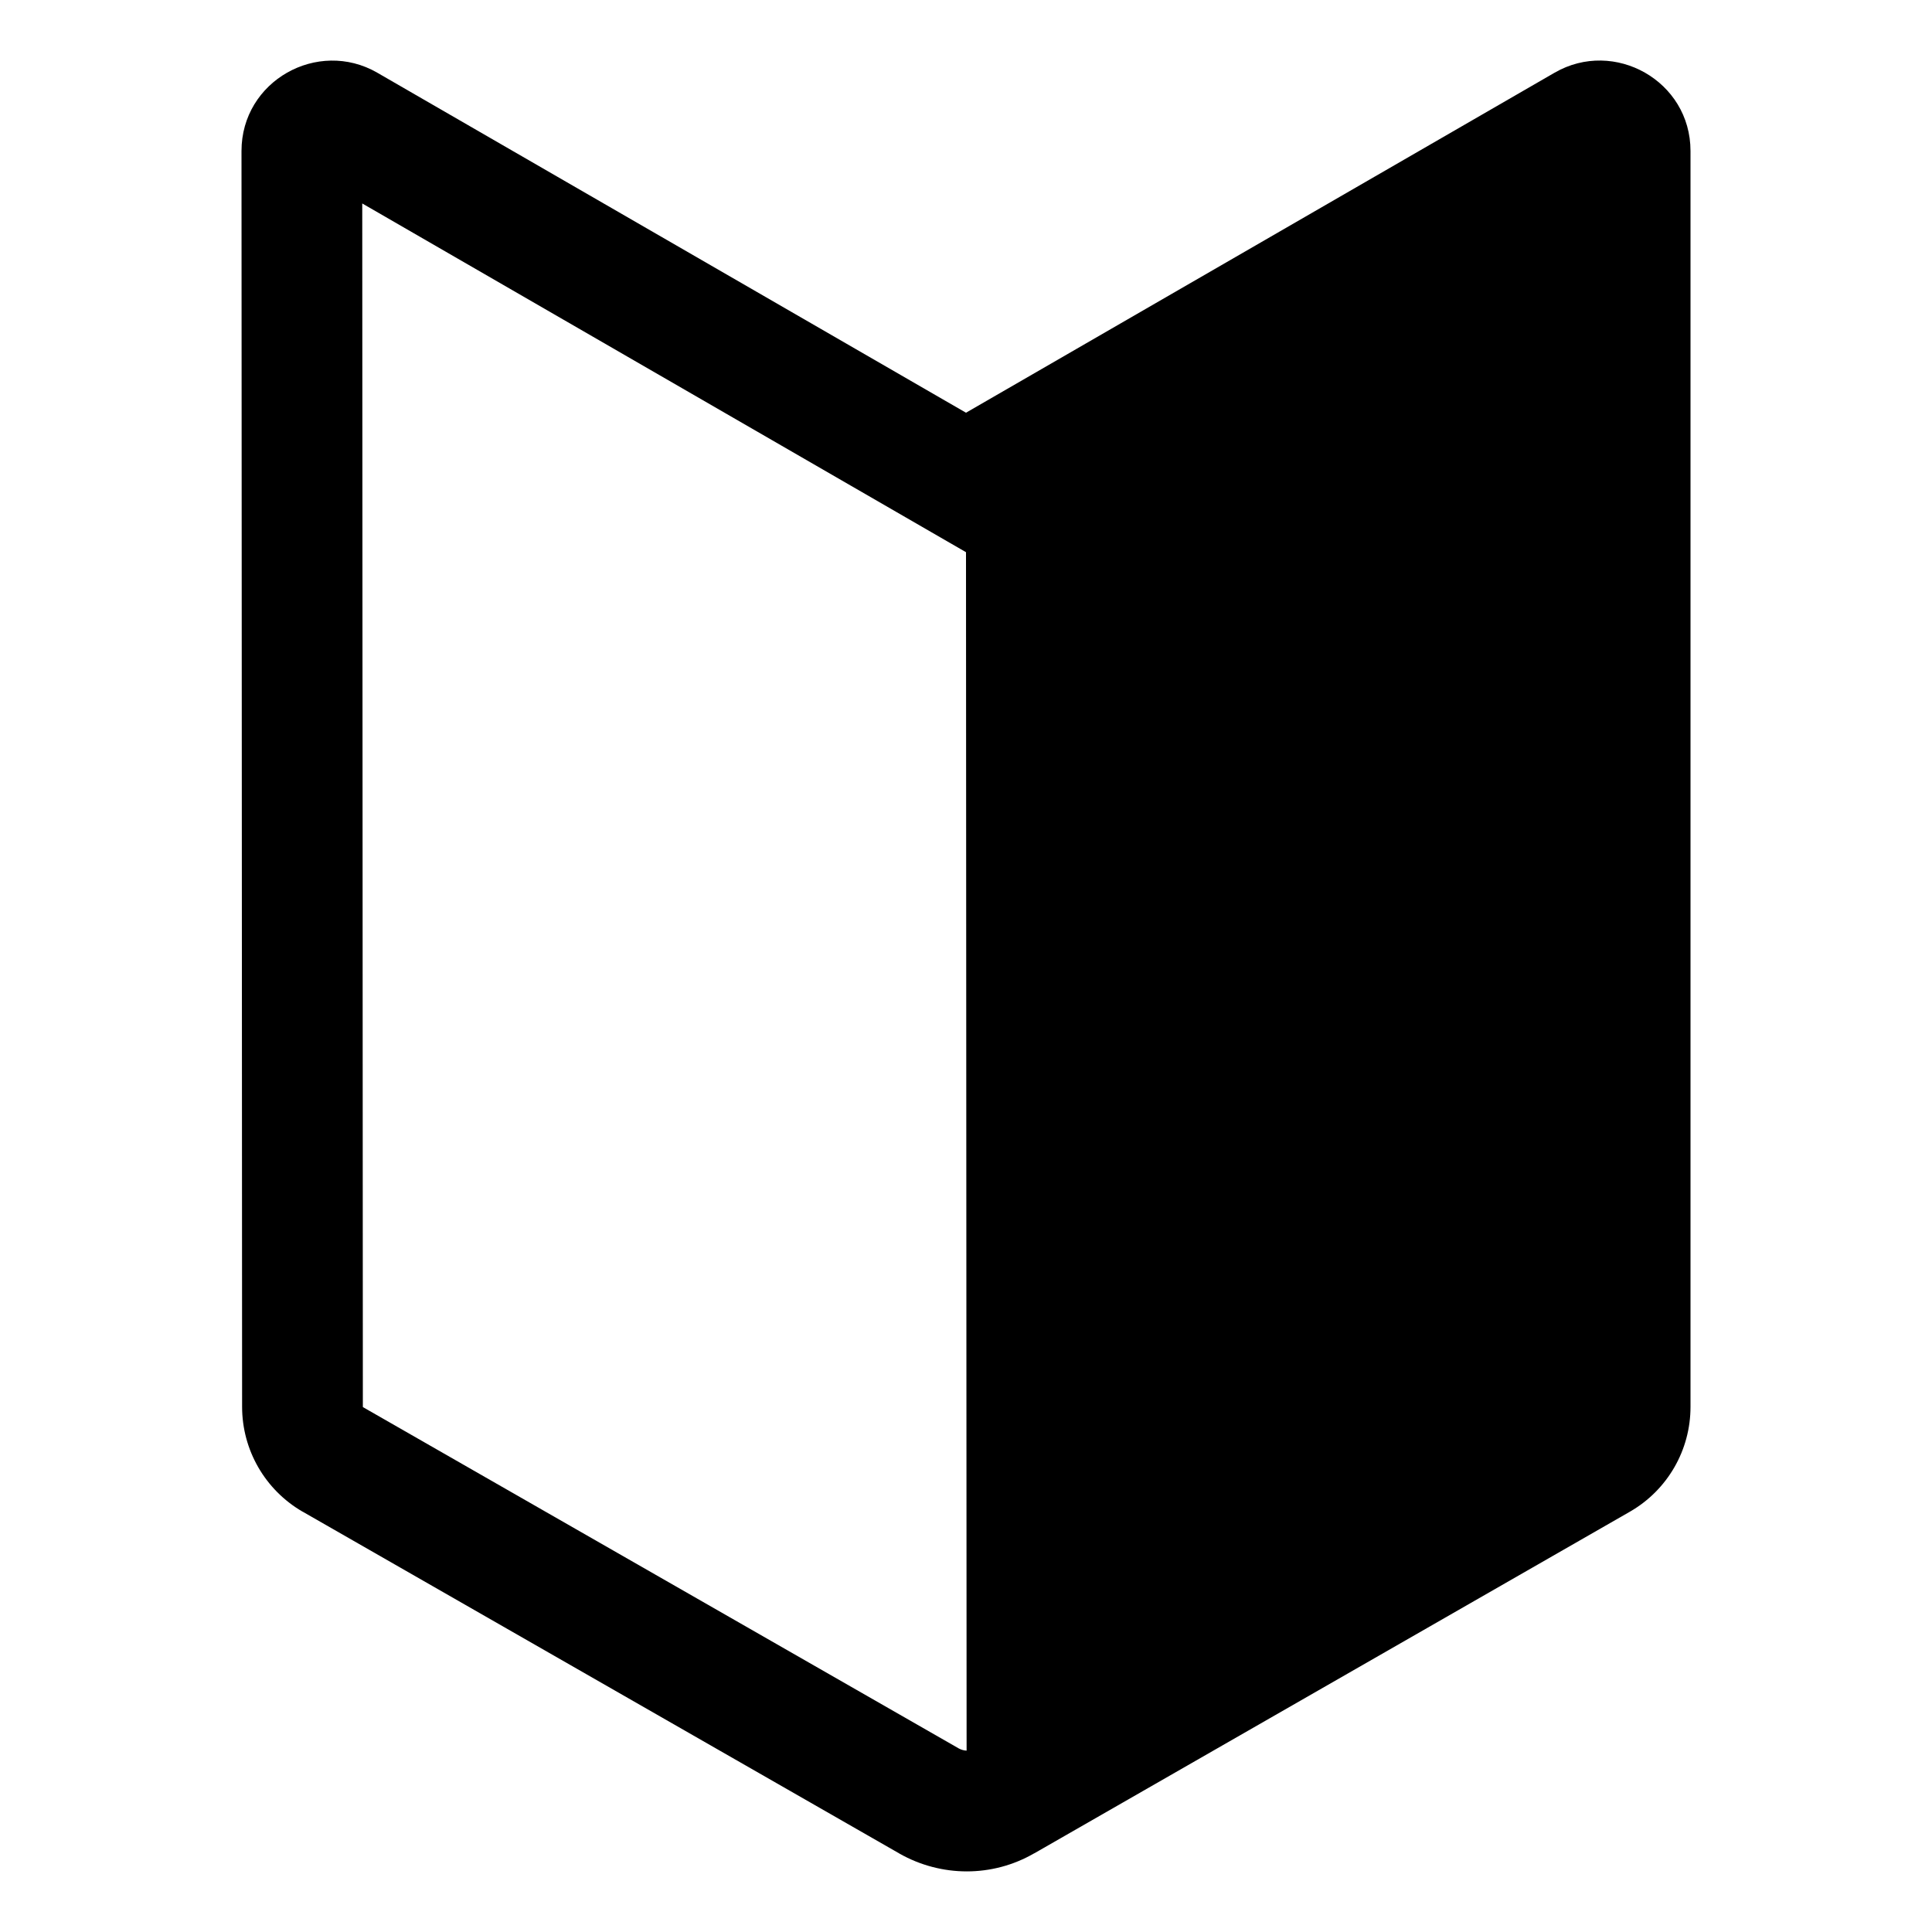
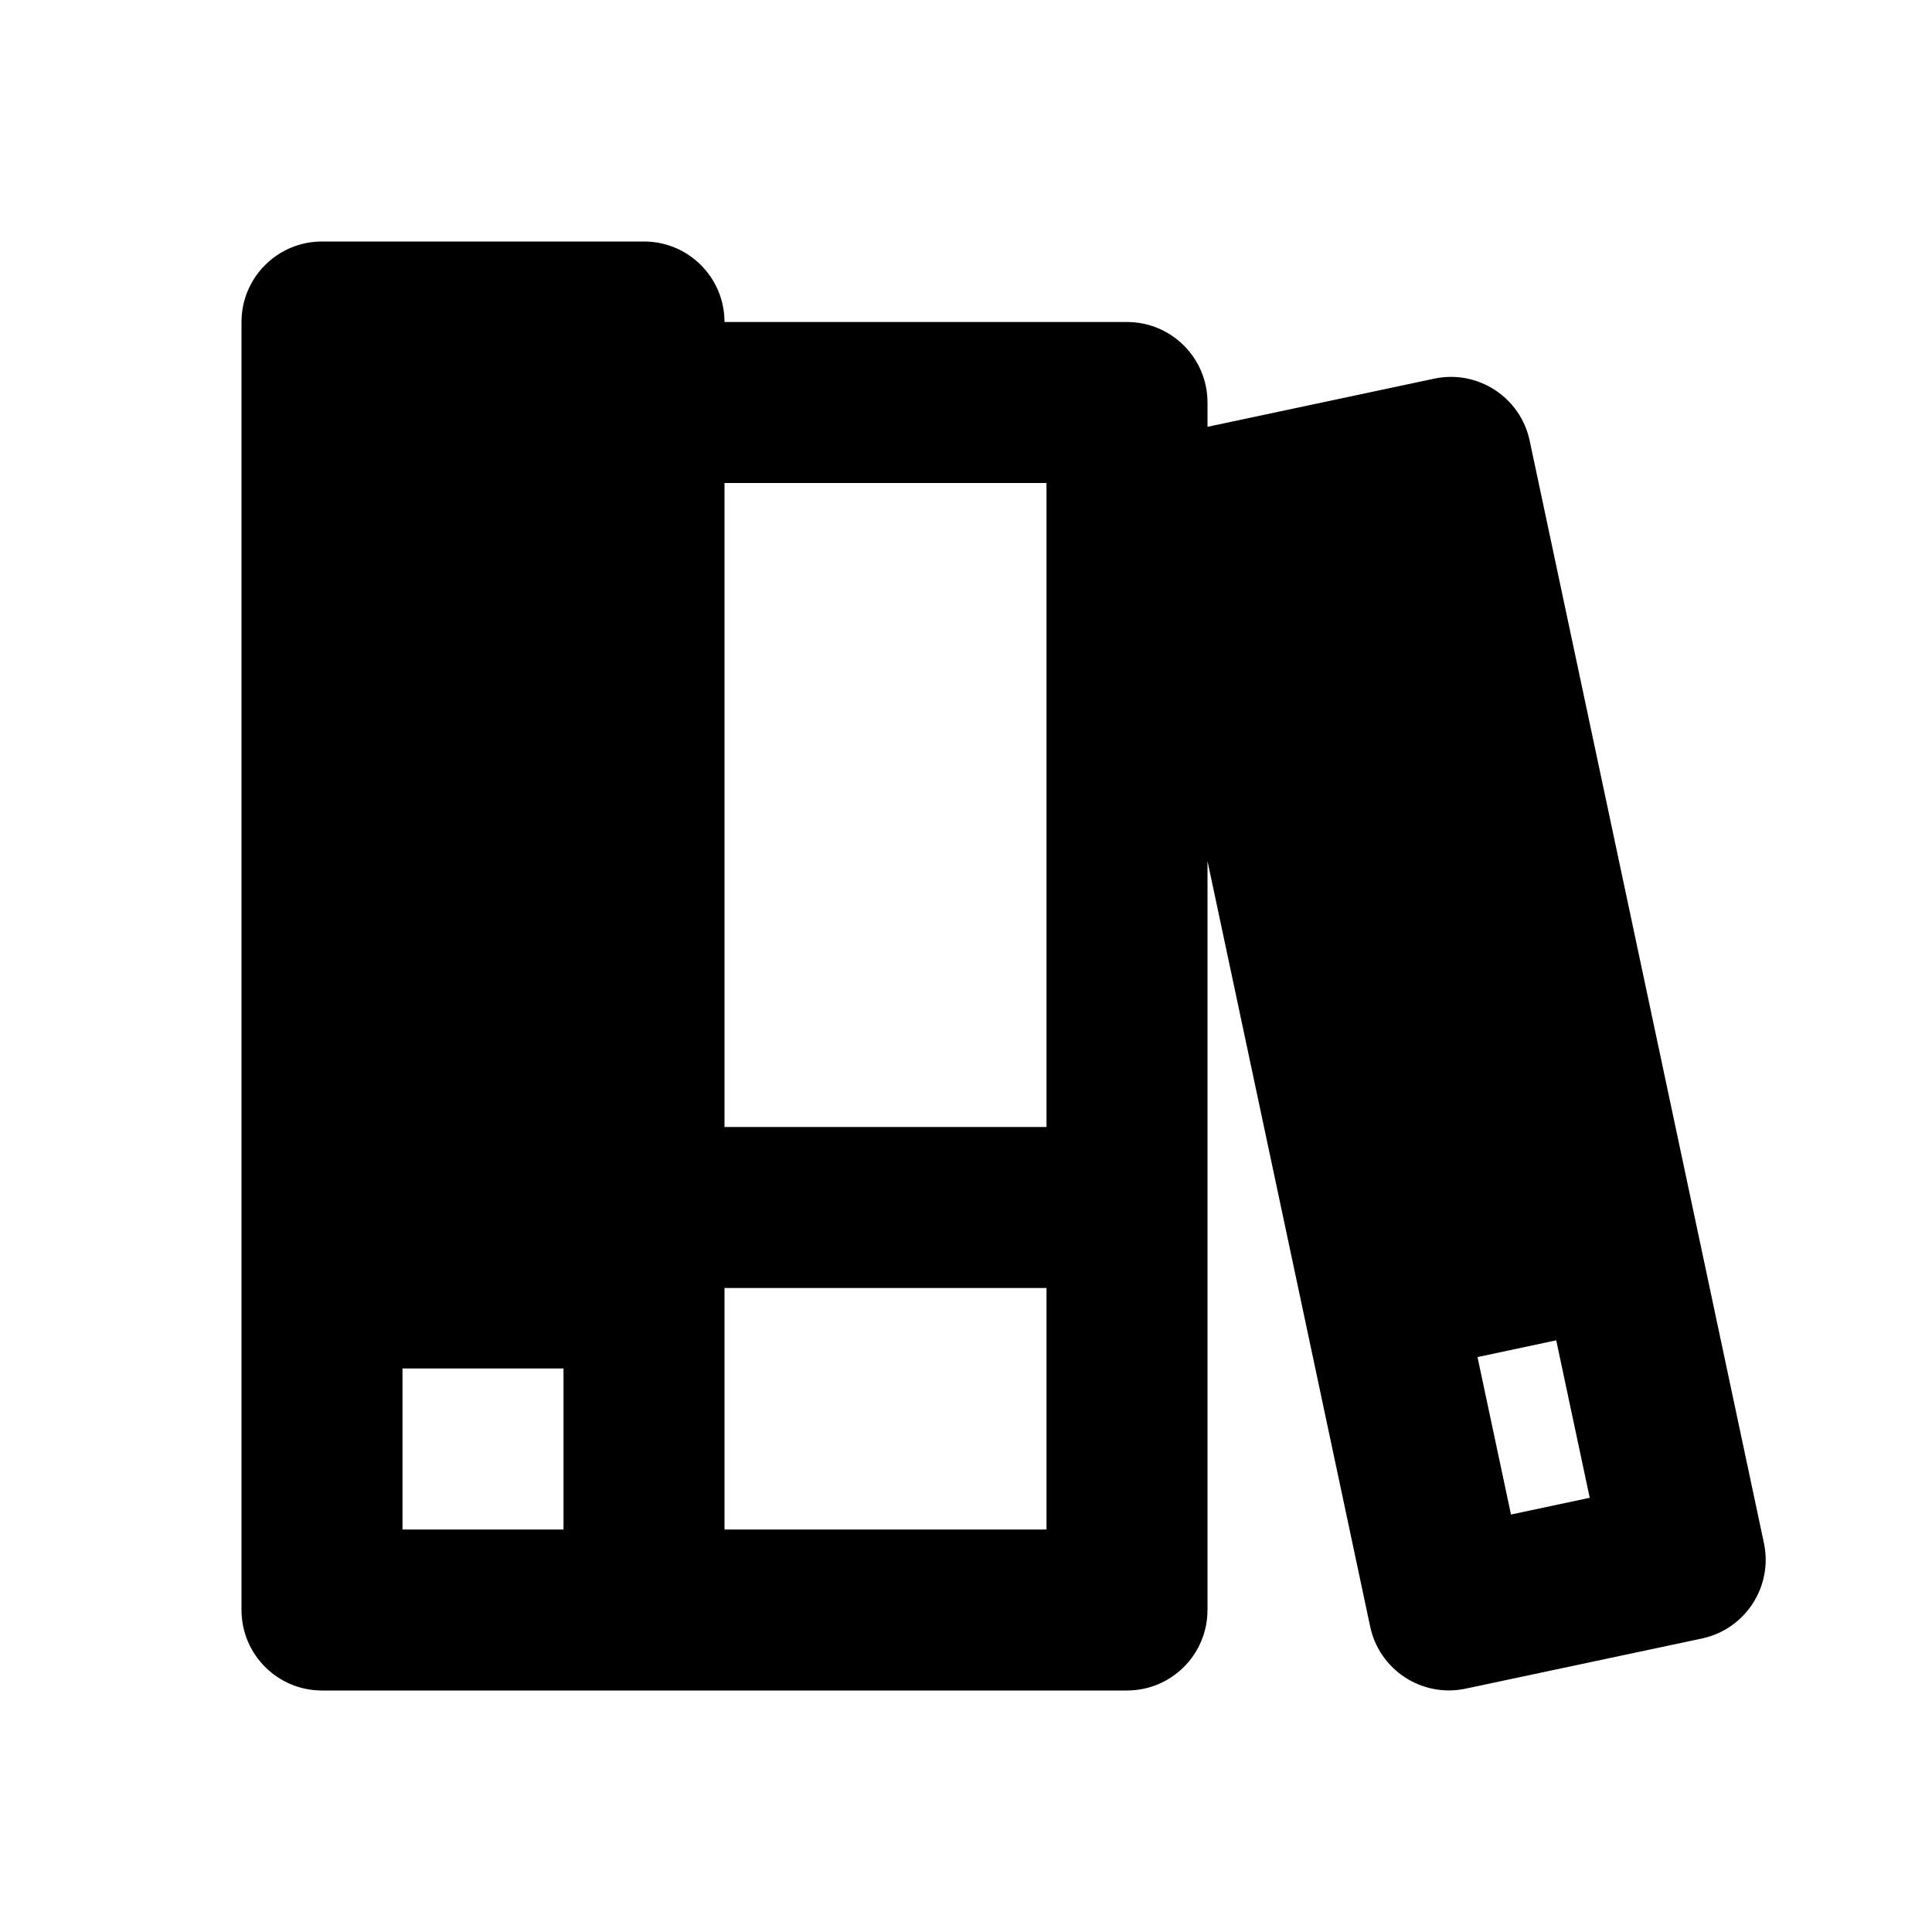
- <svg xmlns="http://www.w3.org/2000/svg" width="32" height="32" viewBox="0 0 32 32">
-   <path fill="#000" d="M6.249 1.204C5.262.636 4 1.34 4 2.501l.01 20.8c0 .716.38 1.375.998 1.735l.005.002l9.88 5.66l.006.004c.69.39 1.537.396 2.23-.005h.002l9.866-5.659l.005-.003A2 2 0 0 0 28 23.301V2.5c0-1.16-1.262-1.865-2.249-1.297L16 6.836L6.25 1.205zM6.01 23.3L6 3.37l10 5.776l.01 19.85a.3.3 0 0 1-.127-.035l-.002-.001l-9.87-5.654v-.001z" />
+ <svg xmlns="http://www.w3.org/2000/svg" width="24" height="24" viewBox="0 0 24 24">
+   <path fill="currentColor" d="M4 3a1 1 0 0 0-1 1v16a1 1 0 0 0 1 1h10a1 1 0 0 0 1-1v-9.303l2.021 9.51a1 1 0 0 0 1.186.77l2.935-.623a1 1 0 0 0 .77-1.186l-2.91-13.694a1 1 0 0 0-1.187-.77L15 5.302V5a1 1 0 0 0-1-1H9a1 1 0 0 0-1-1zm5 3h4v8H9zm4 10v3H9v-3zm-6 1v2H5v-2zm11.77 1.814l-.416-1.956l.978-.208l.416 1.956z" />
</svg>
